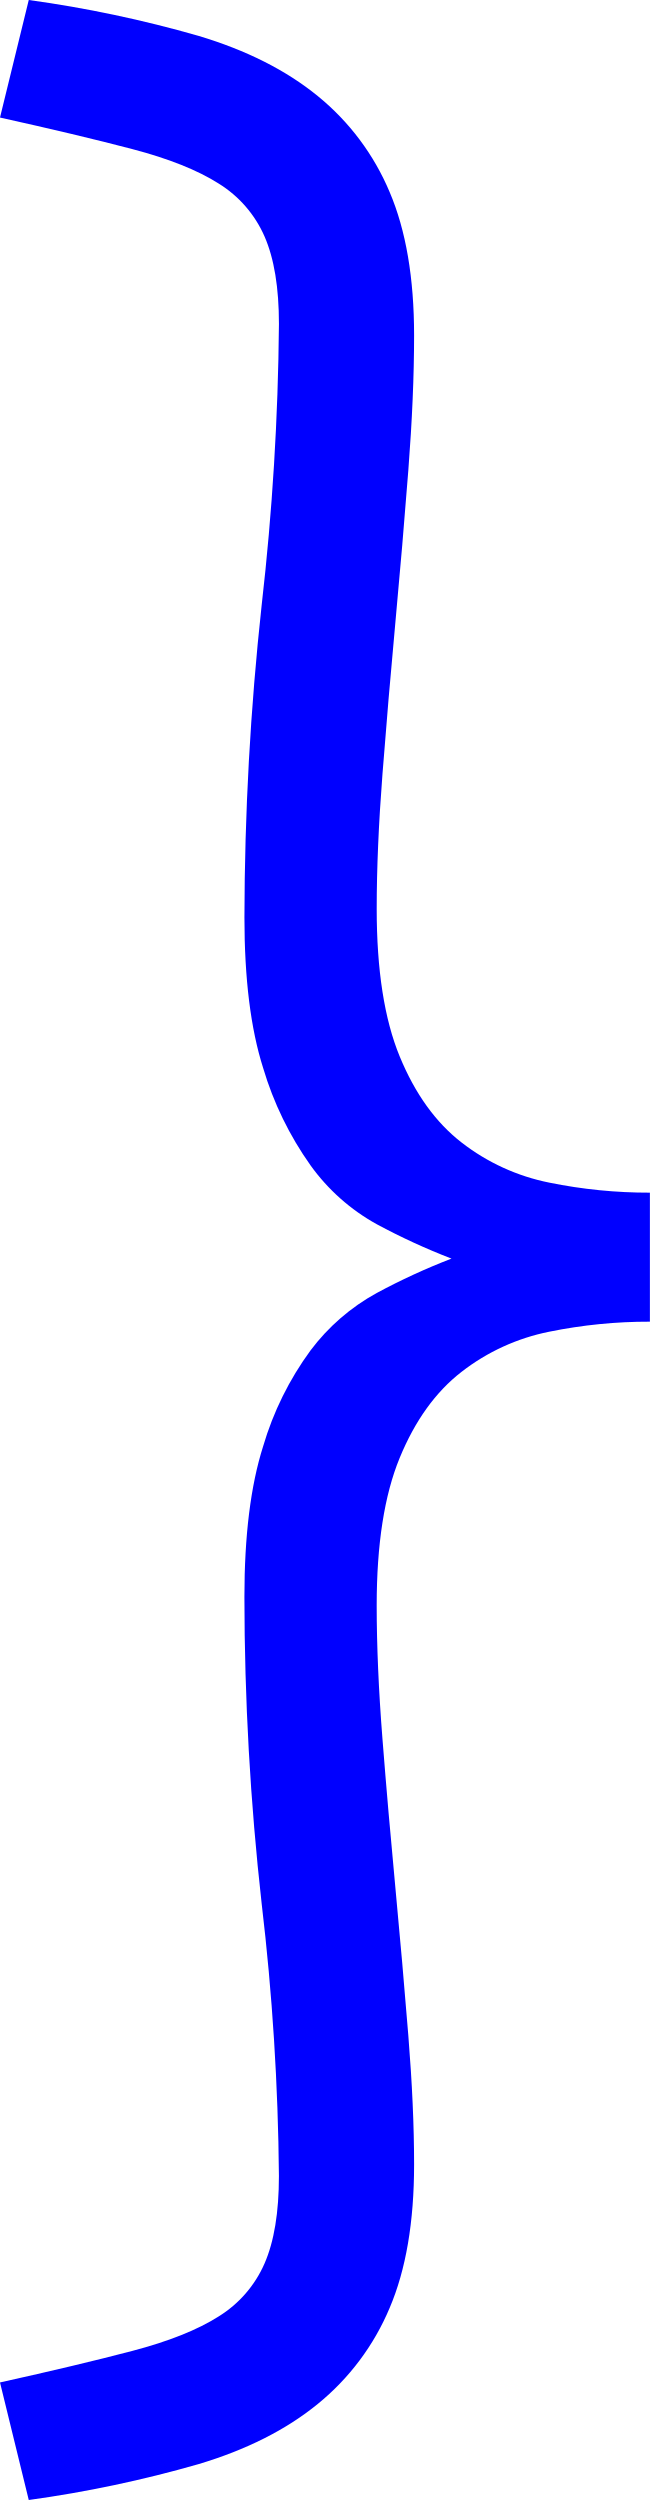
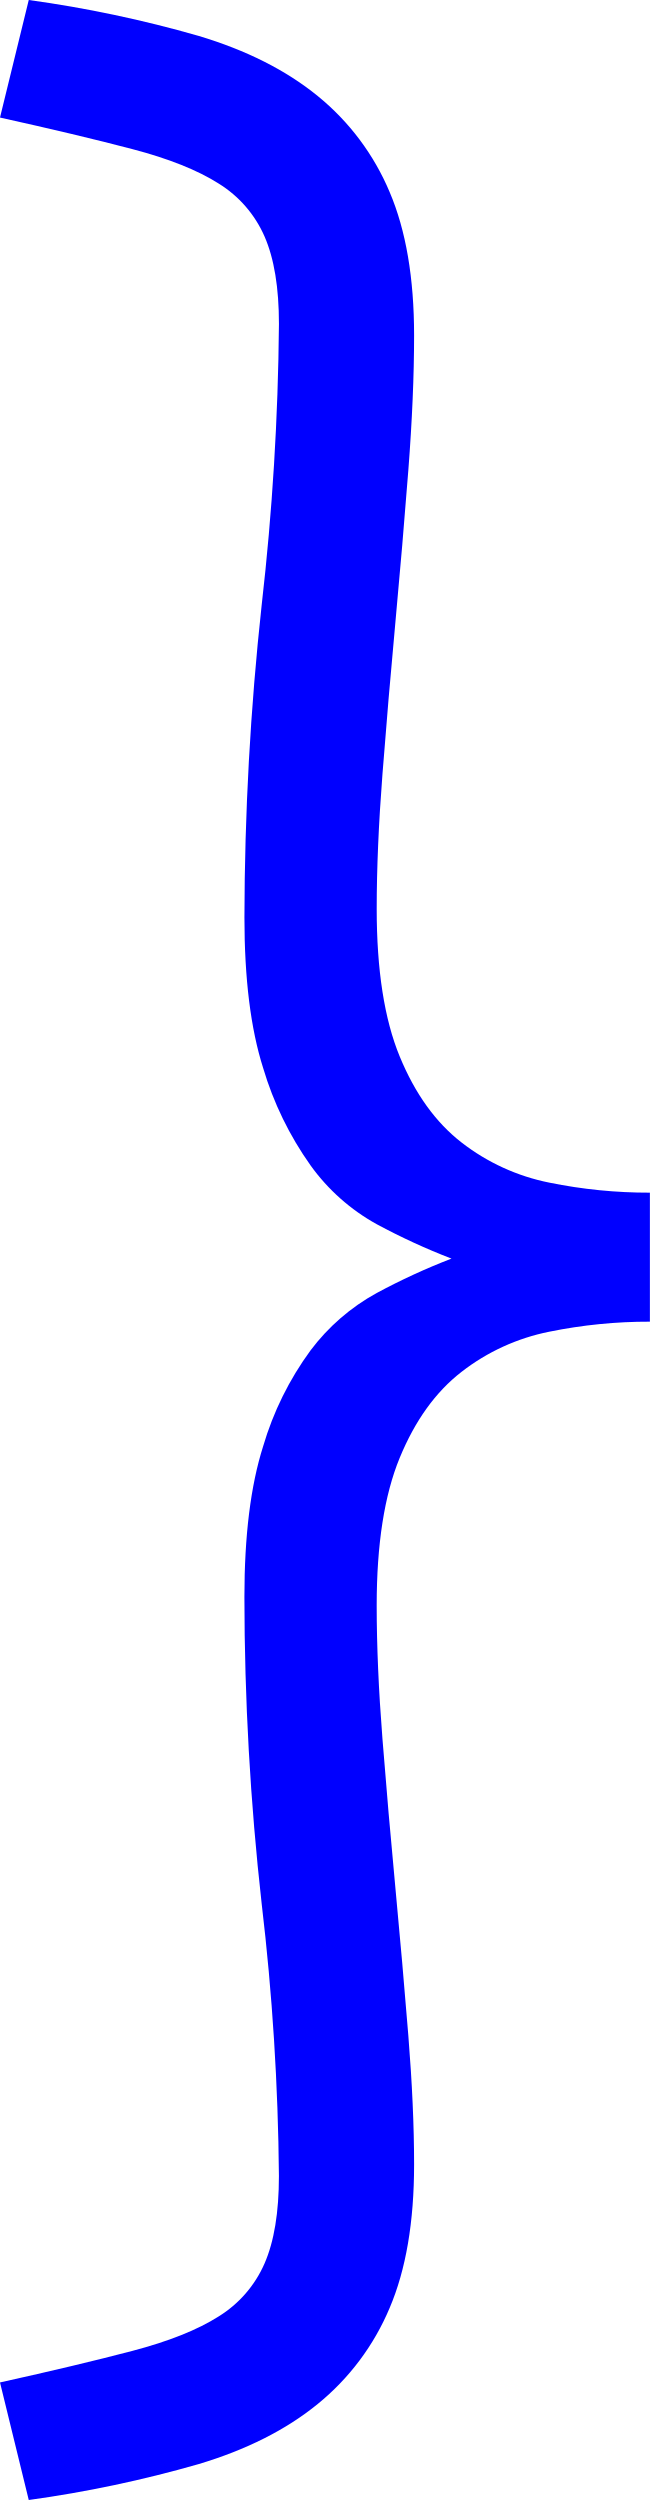
- <svg xmlns="http://www.w3.org/2000/svg" viewBox="0 0 124 477">
-   <path d="M5.487,477a231.211,231.211,0,0,0,32.371-6.838q13.718-4.1,22.77-11.487A47.105,47.105,0,0,0,74.345,440.35Q79.009,429.409,79.009,413q0-10.941-1.1-24.616t-2.468-28.172q-1.372-14.5-2.469-28.444t-1.1-25.437q0-17.5,4.39-28.171t11.8-16.411A40.087,40.087,0,0,1,104.8,254.09a95.217,95.217,0,0,1,19.2-1.915V227.56a95.29,95.29,0,0,1-19.2-1.915,40.087,40.087,0,0,1-16.735-7.658q-7.407-5.744-11.8-16.411t-4.39-28.171q0-11.487,1.1-25.71T75.443,118.7q1.371-14.771,2.468-28.992T79.009,64q0-16.41-4.664-27.351A47.105,47.105,0,0,0,60.628,18.325q-9.052-7.384-22.77-11.487A231.211,231.211,0,0,0,5.487,0L0,22.428q14.814,3.282,25.239,6.017T41.7,35.009a22.4,22.4,0,0,1,8.779,10.12q2.744,6.291,2.743,16.684a509.657,509.657,0,0,1-3.292,53.608,557.972,557.972,0,0,0-3.292,59.625q0,17.505,3.566,28.718a63.06,63.06,0,0,0,9.054,18.6,38.412,38.412,0,0,0,12.619,11.214,124.143,124.143,0,0,0,14.266,6.564,123.973,123.973,0,0,0-14.266,6.564,39.609,39.609,0,0,0-12.619,10.941A59.185,59.185,0,0,0,50.2,275.971q-3.565,11.214-3.566,28.718a528.047,528.047,0,0,0,3.292,58.531,475.986,475.986,0,0,1,3.292,51.967q0,10.393-2.743,16.684a22.4,22.4,0,0,1-8.779,10.12q-6.034,3.828-16.46,6.564T0,454.572Z" fill="#0000ff" />
+ <svg xmlns="http://www.w3.org/2000/svg" width="79px" height="301px" viewBox="0 0 79 301" version="1.1">
+   <defs />
+   <g id="Page-1" stroke="none" stroke-width="1" fill="none" fill-rule="evenodd">
+     <g id="curly-bracket--close-blue" transform="translate(39.12369, 150.5) scale(-1, 1) translate(-39.12369, -150.5) " fill="#0000FF" fill-rule="nonzero">
+       <g transform="translate(39.12369, 150.5) scale(-1, 1) translate(-39.12369, -150.5) " id="Shape">
+         <path d="M3.462,301 C10.366,300.051 17.192,298.609 23.889,296.685 C29.66,294.96 34.45,292.544 38.258,289.436 C42.05,286.352 45.023,282.38 46.914,277.873 C48.876,273.27 49.857,267.517 49.857,260.614 C49.857,256.012 49.625,250.834 49.163,245.081 C48.7,239.328 48.181,233.402 47.605,227.304 C47.028,221.204 46.509,215.221 46.047,209.355 C45.586,203.489 45.354,198.138 45.353,193.303 C45.353,185.941 46.277,180.016 48.123,175.527 C49.97,171.037 52.452,167.585 55.57,165.171 C58.668,162.762 62.284,161.108 66.132,160.338 C70.119,159.526 74.178,159.121 78.247,159.129 L78.247,143.597 C74.178,143.605 70.119,143.2 66.132,142.388 C62.284,141.618 58.669,139.964 55.571,137.556 C52.455,135.139 49.973,131.687 48.125,127.2 C46.277,122.713 45.354,116.787 45.355,109.423 C45.355,104.591 45.586,99.183 46.049,93.2 C46.512,87.216 47.031,81.117 47.607,74.903 C48.183,68.689 48.702,62.591 49.164,56.608 C49.625,50.626 49.856,45.218 49.857,40.386 C49.857,33.482 48.876,27.729 46.914,23.127 C45.023,18.619 42.05,14.648 38.258,11.564 C34.45,8.457 29.66,6.041 23.889,4.315 C17.192,2.391 10.366,0.949 3.462,0 L0,14.153 C6.232,15.533 11.541,16.799 15.926,17.95 C20.312,19.1 23.775,20.481 26.314,22.092 C28.769,23.605 30.702,25.834 31.854,28.478 C33.008,31.124 33.585,34.634 33.585,39.006 C33.487,50.31 32.794,61.602 31.507,72.834 C30.144,85.329 29.45,97.889 29.43,110.459 C29.43,117.823 30.18,123.863 31.68,128.581 C32.925,132.781 34.856,136.747 37.393,140.318 C39.49,143.238 42.21,145.655 45.356,147.394 C48.267,148.963 51.273,150.347 54.359,151.536 C51.273,152.725 48.267,154.109 45.356,155.678 C42.241,157.387 39.527,159.741 37.393,162.582 C34.832,166.076 32.898,169.989 31.678,174.145 C30.178,178.863 29.428,184.903 29.427,192.267 C29.435,204.608 30.129,216.938 31.505,229.202 C32.795,240.086 33.488,251.034 33.582,261.994 C33.582,266.366 33.005,269.876 31.851,272.522 C30.699,275.166 28.766,277.395 26.311,278.908 C23.773,280.519 20.311,281.899 15.925,283.05 C11.539,284.201 6.23,285.467 0,286.847 L3.462,301 Z" />
+       </g>
+     </g>
+   </g>
</svg>
